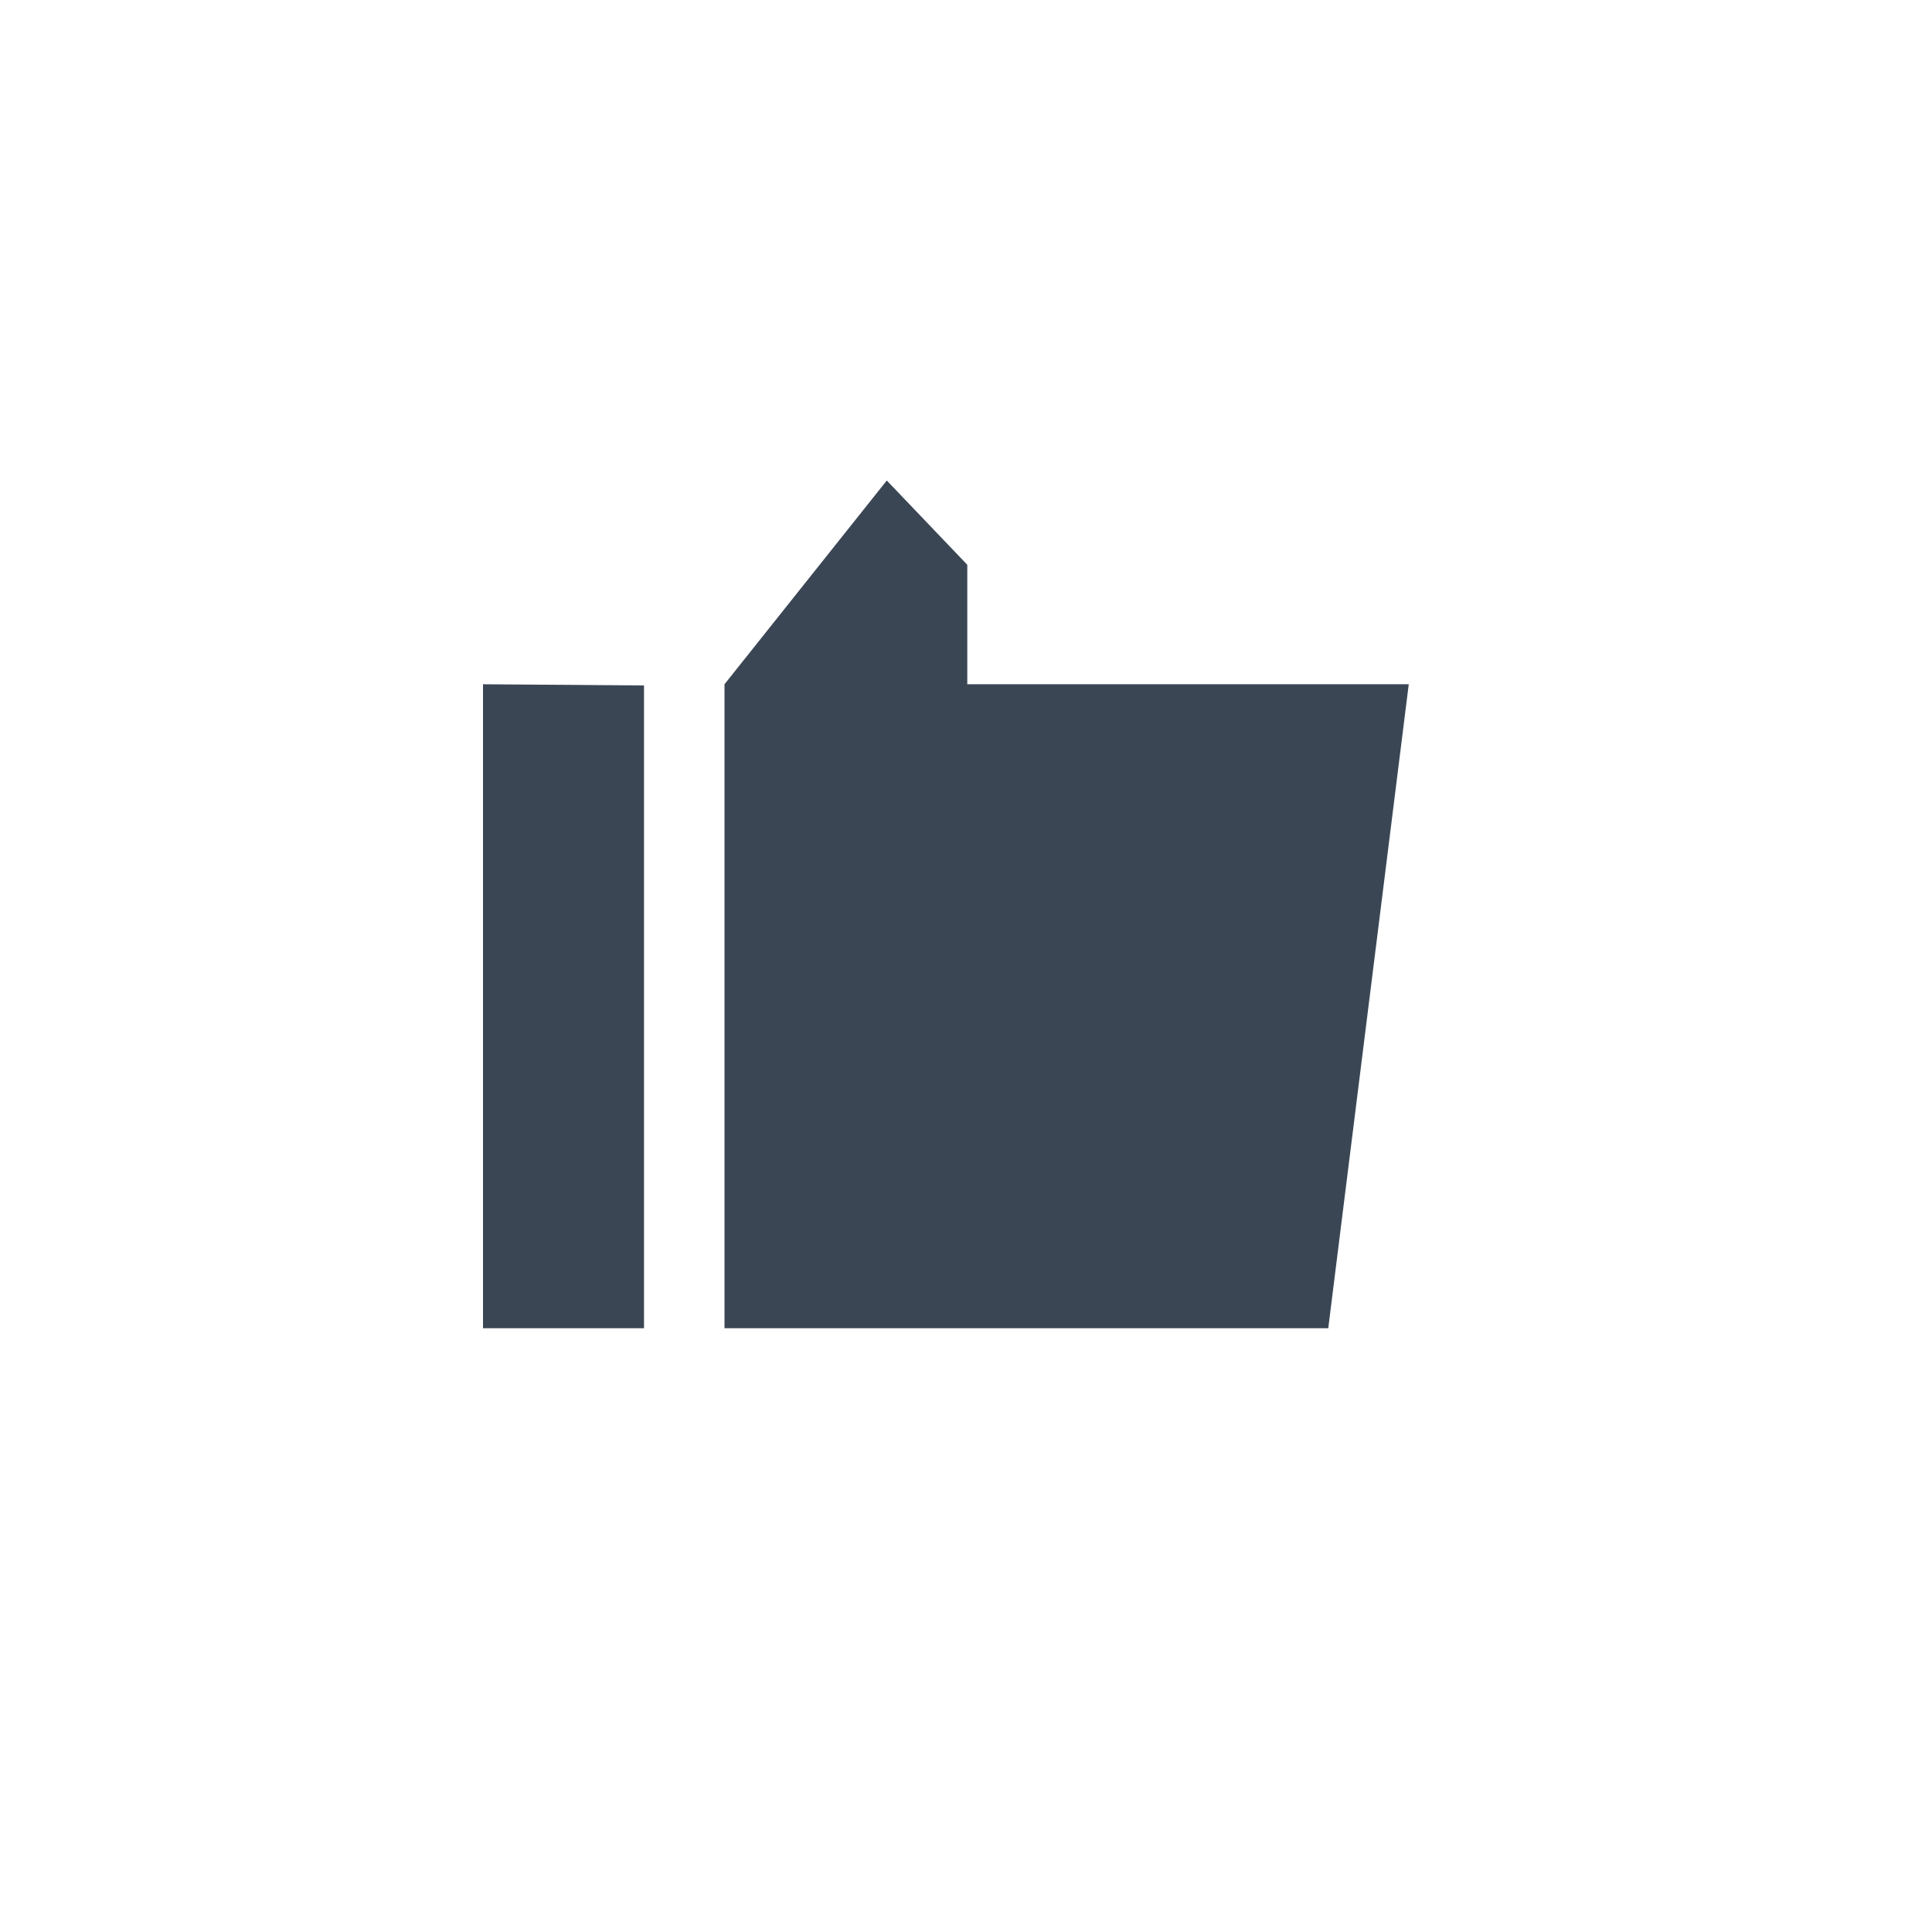
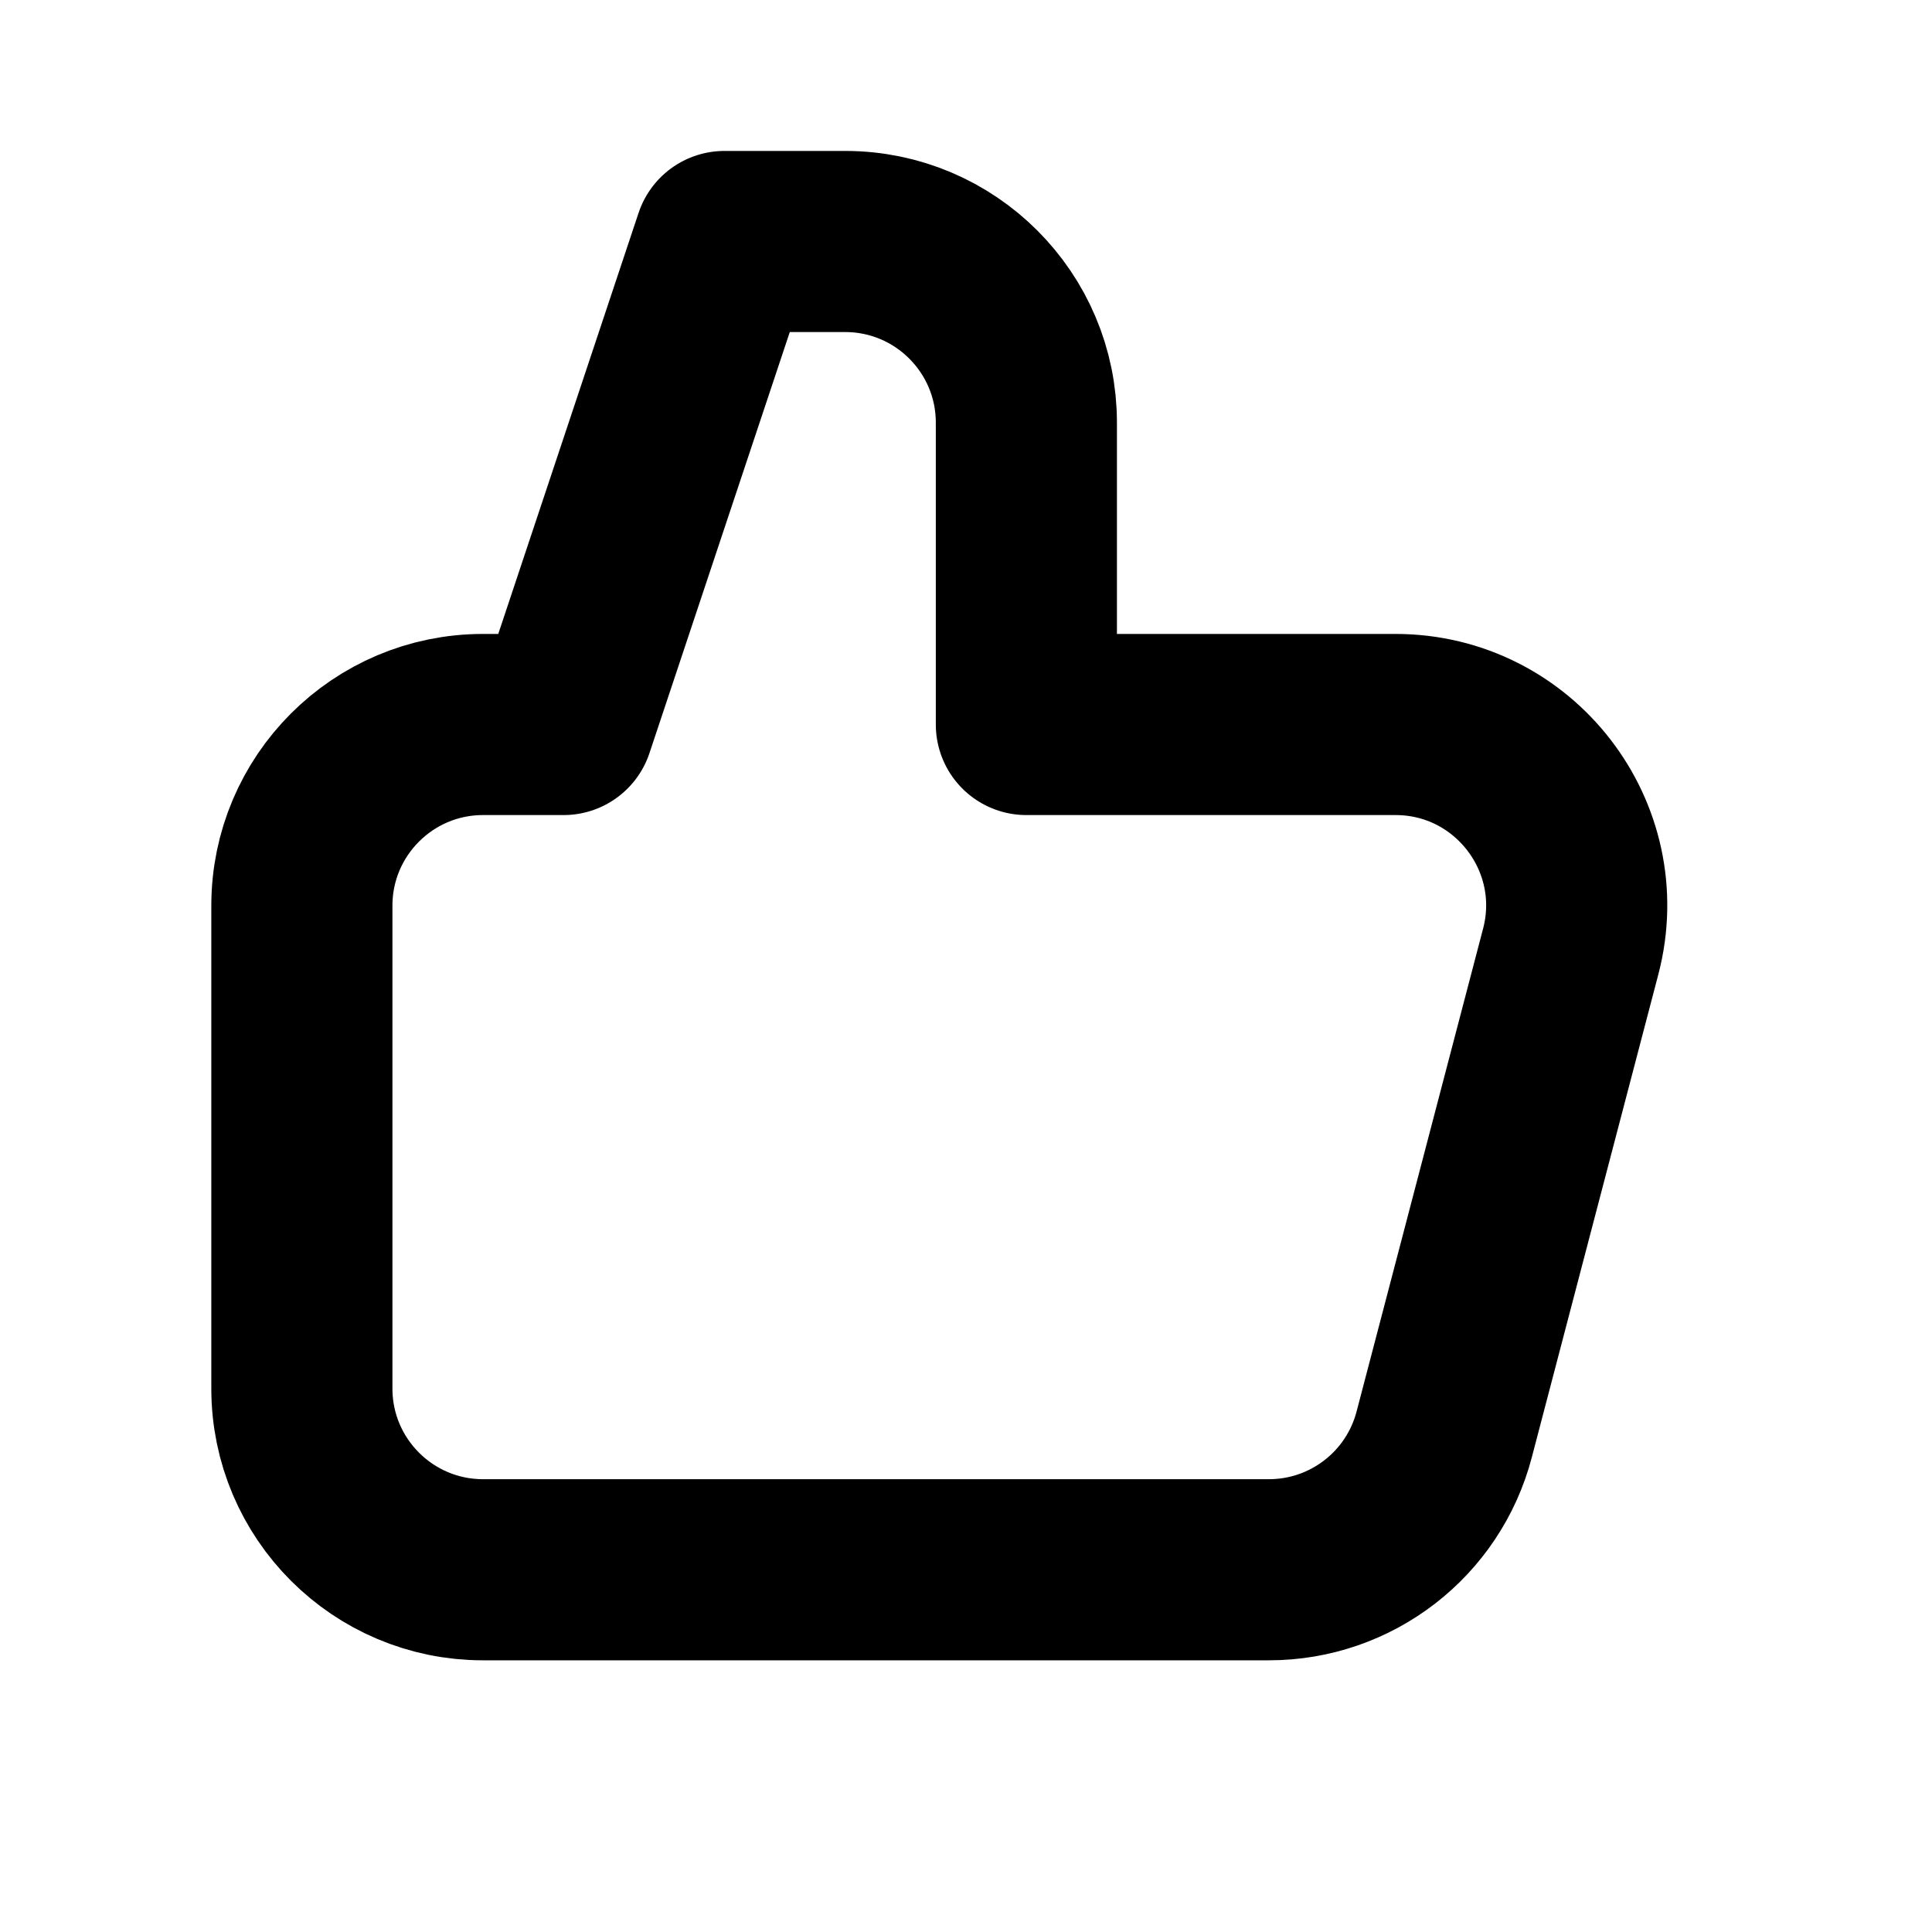
- <svg xmlns="http://www.w3.org/2000/svg" width="24" height="24" viewBox="0 0 24 24" fill="none">
-   <path d="M6 16.5H8V8.515L6 8.5V16.5Z" fill="#3B4655" />
-   <path d="M9 16.5H16.5L17.5 8.5H12.016V7.016L11.016 5.969L9 8.5V16.5Z" fill="#3B4655" />
+ <svg xmlns="http://www.w3.org/2000/svg" width="16" height="16" viewBox="0 0 16 16" fill="none">
+   <path d="M7 2H6L4.667 6H4C3.172 6 2.5 6.672 2.5 7.5V11.5C2.5 12.328 3.172 13 4 13H10.509C11.191 13 11.787 12.54 11.96 11.88L13.008 7.88C13.257 6.929 12.539 6 11.557 6H8.5V3.5C8.5 2.672 7.828 2 7 2Z" stroke="black" stroke-width="1.5" stroke-linejoin="round" />
</svg>
